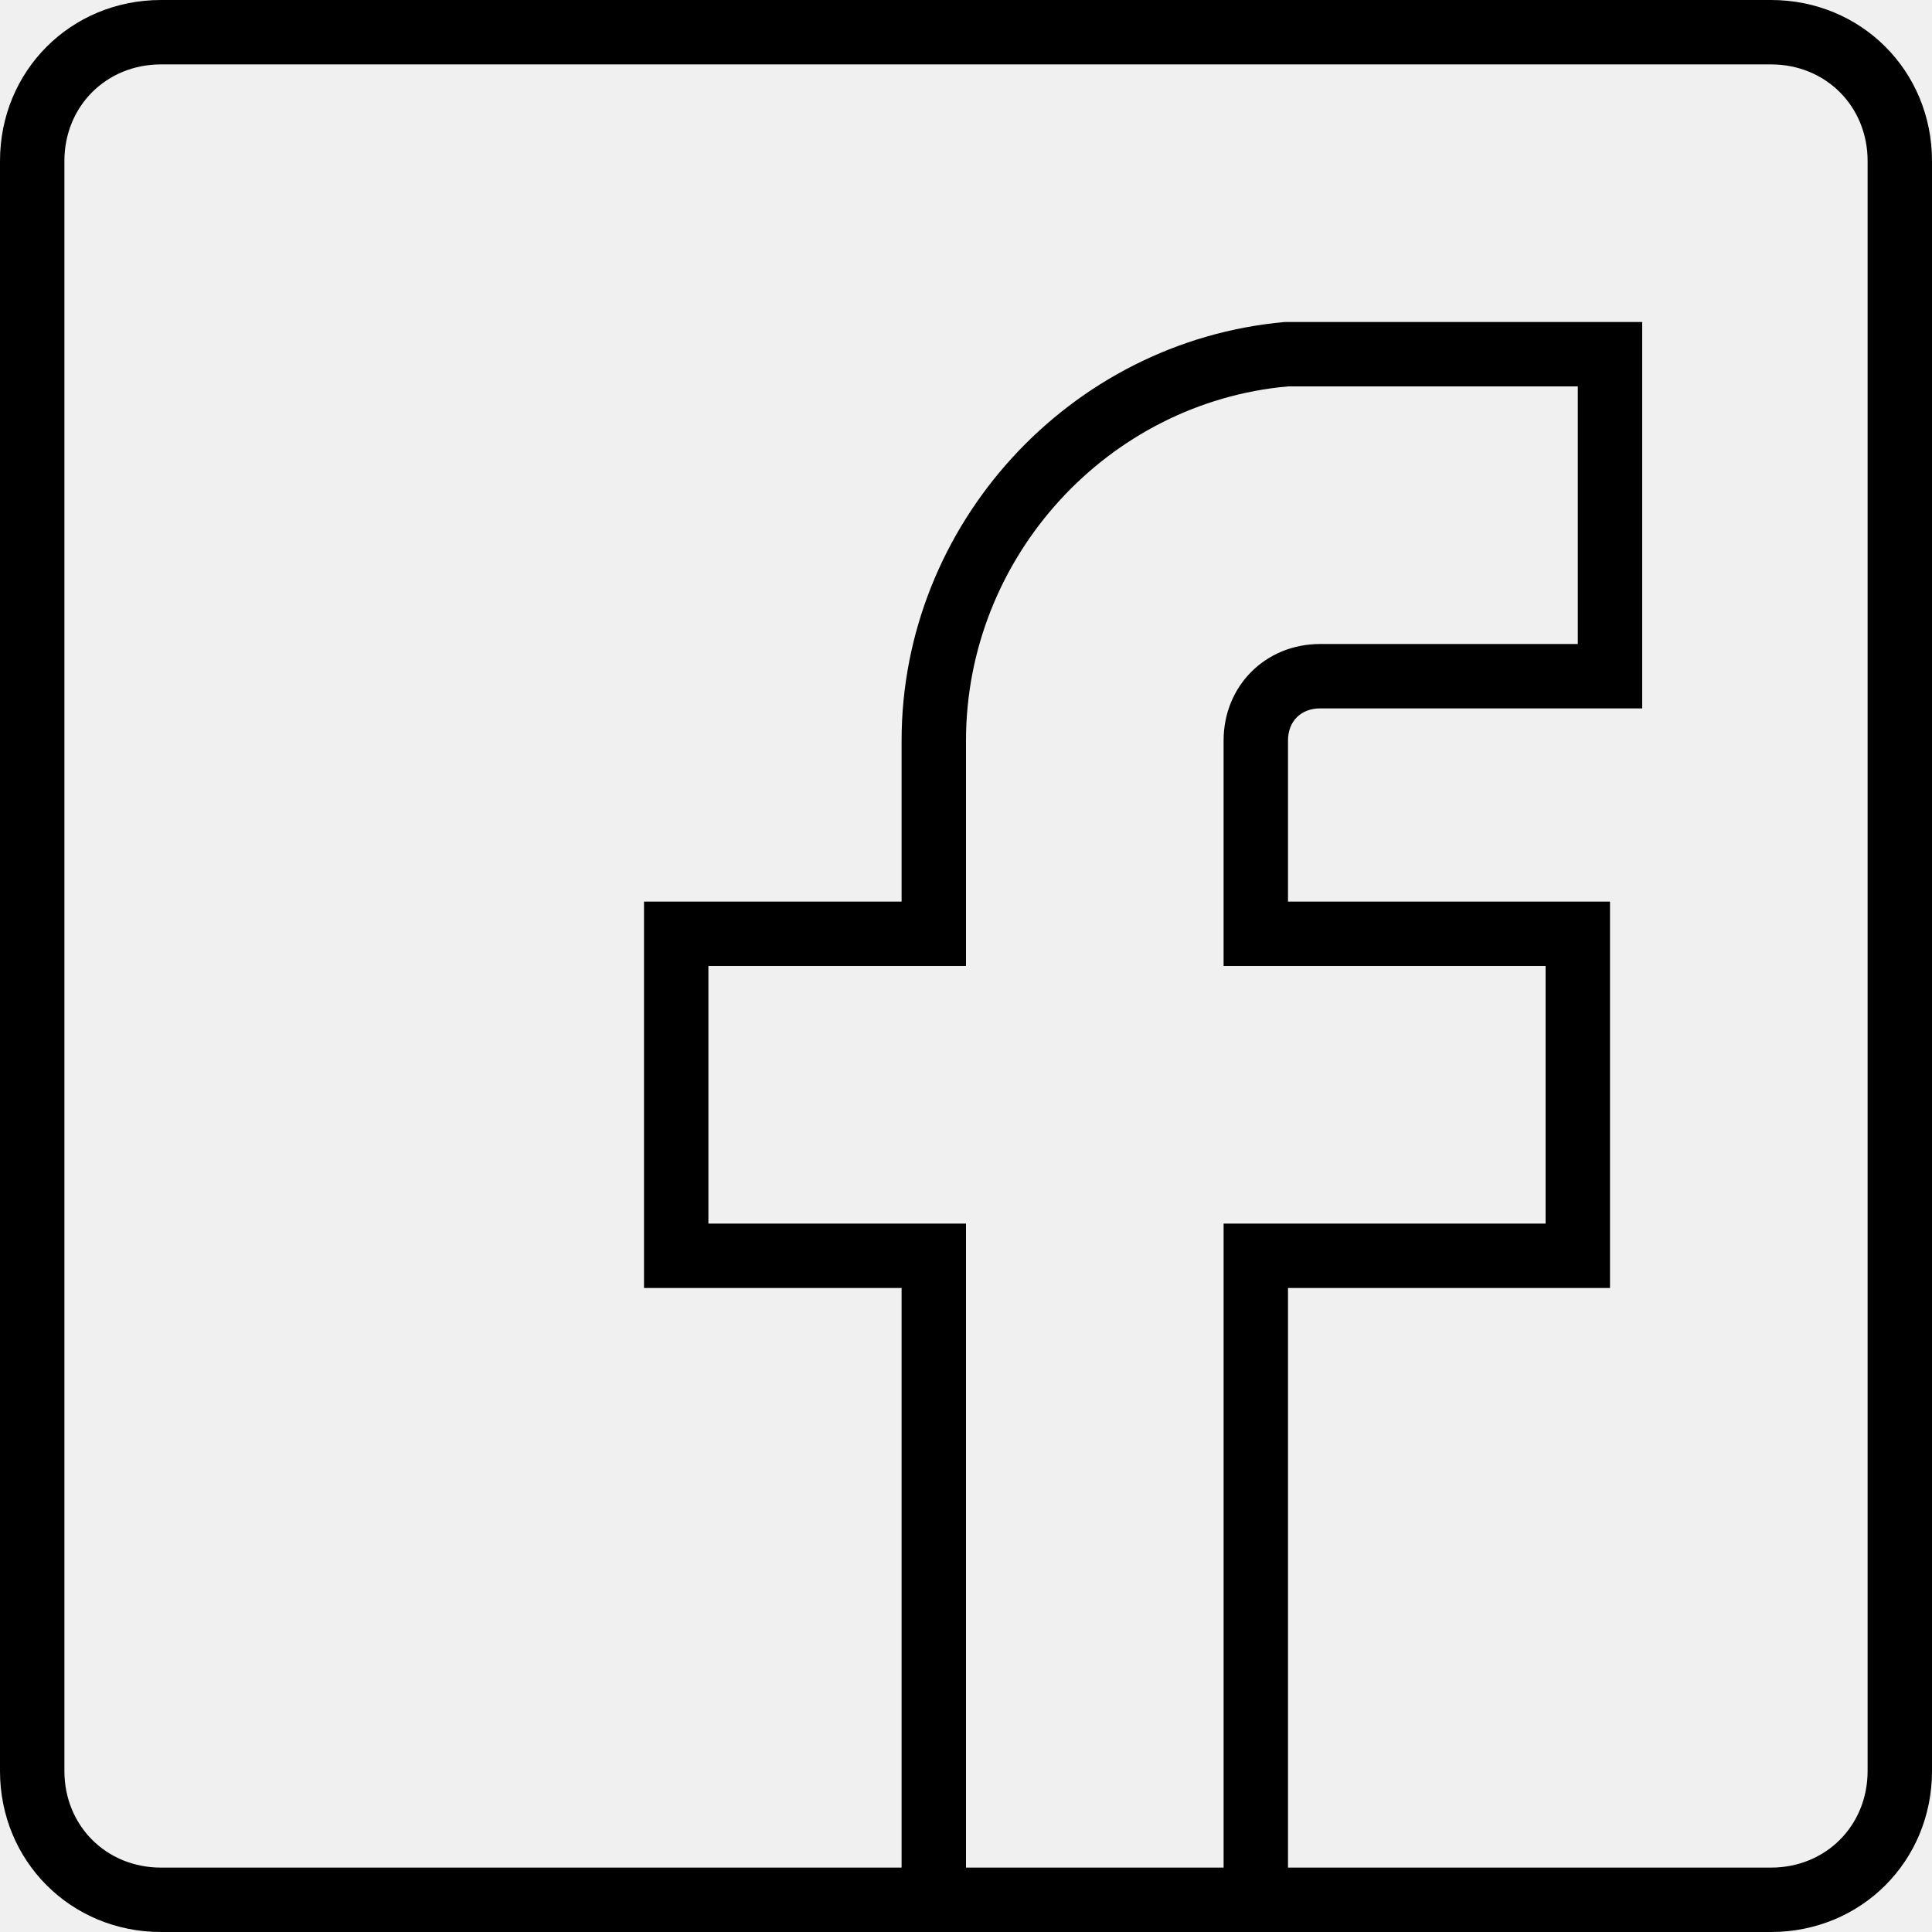
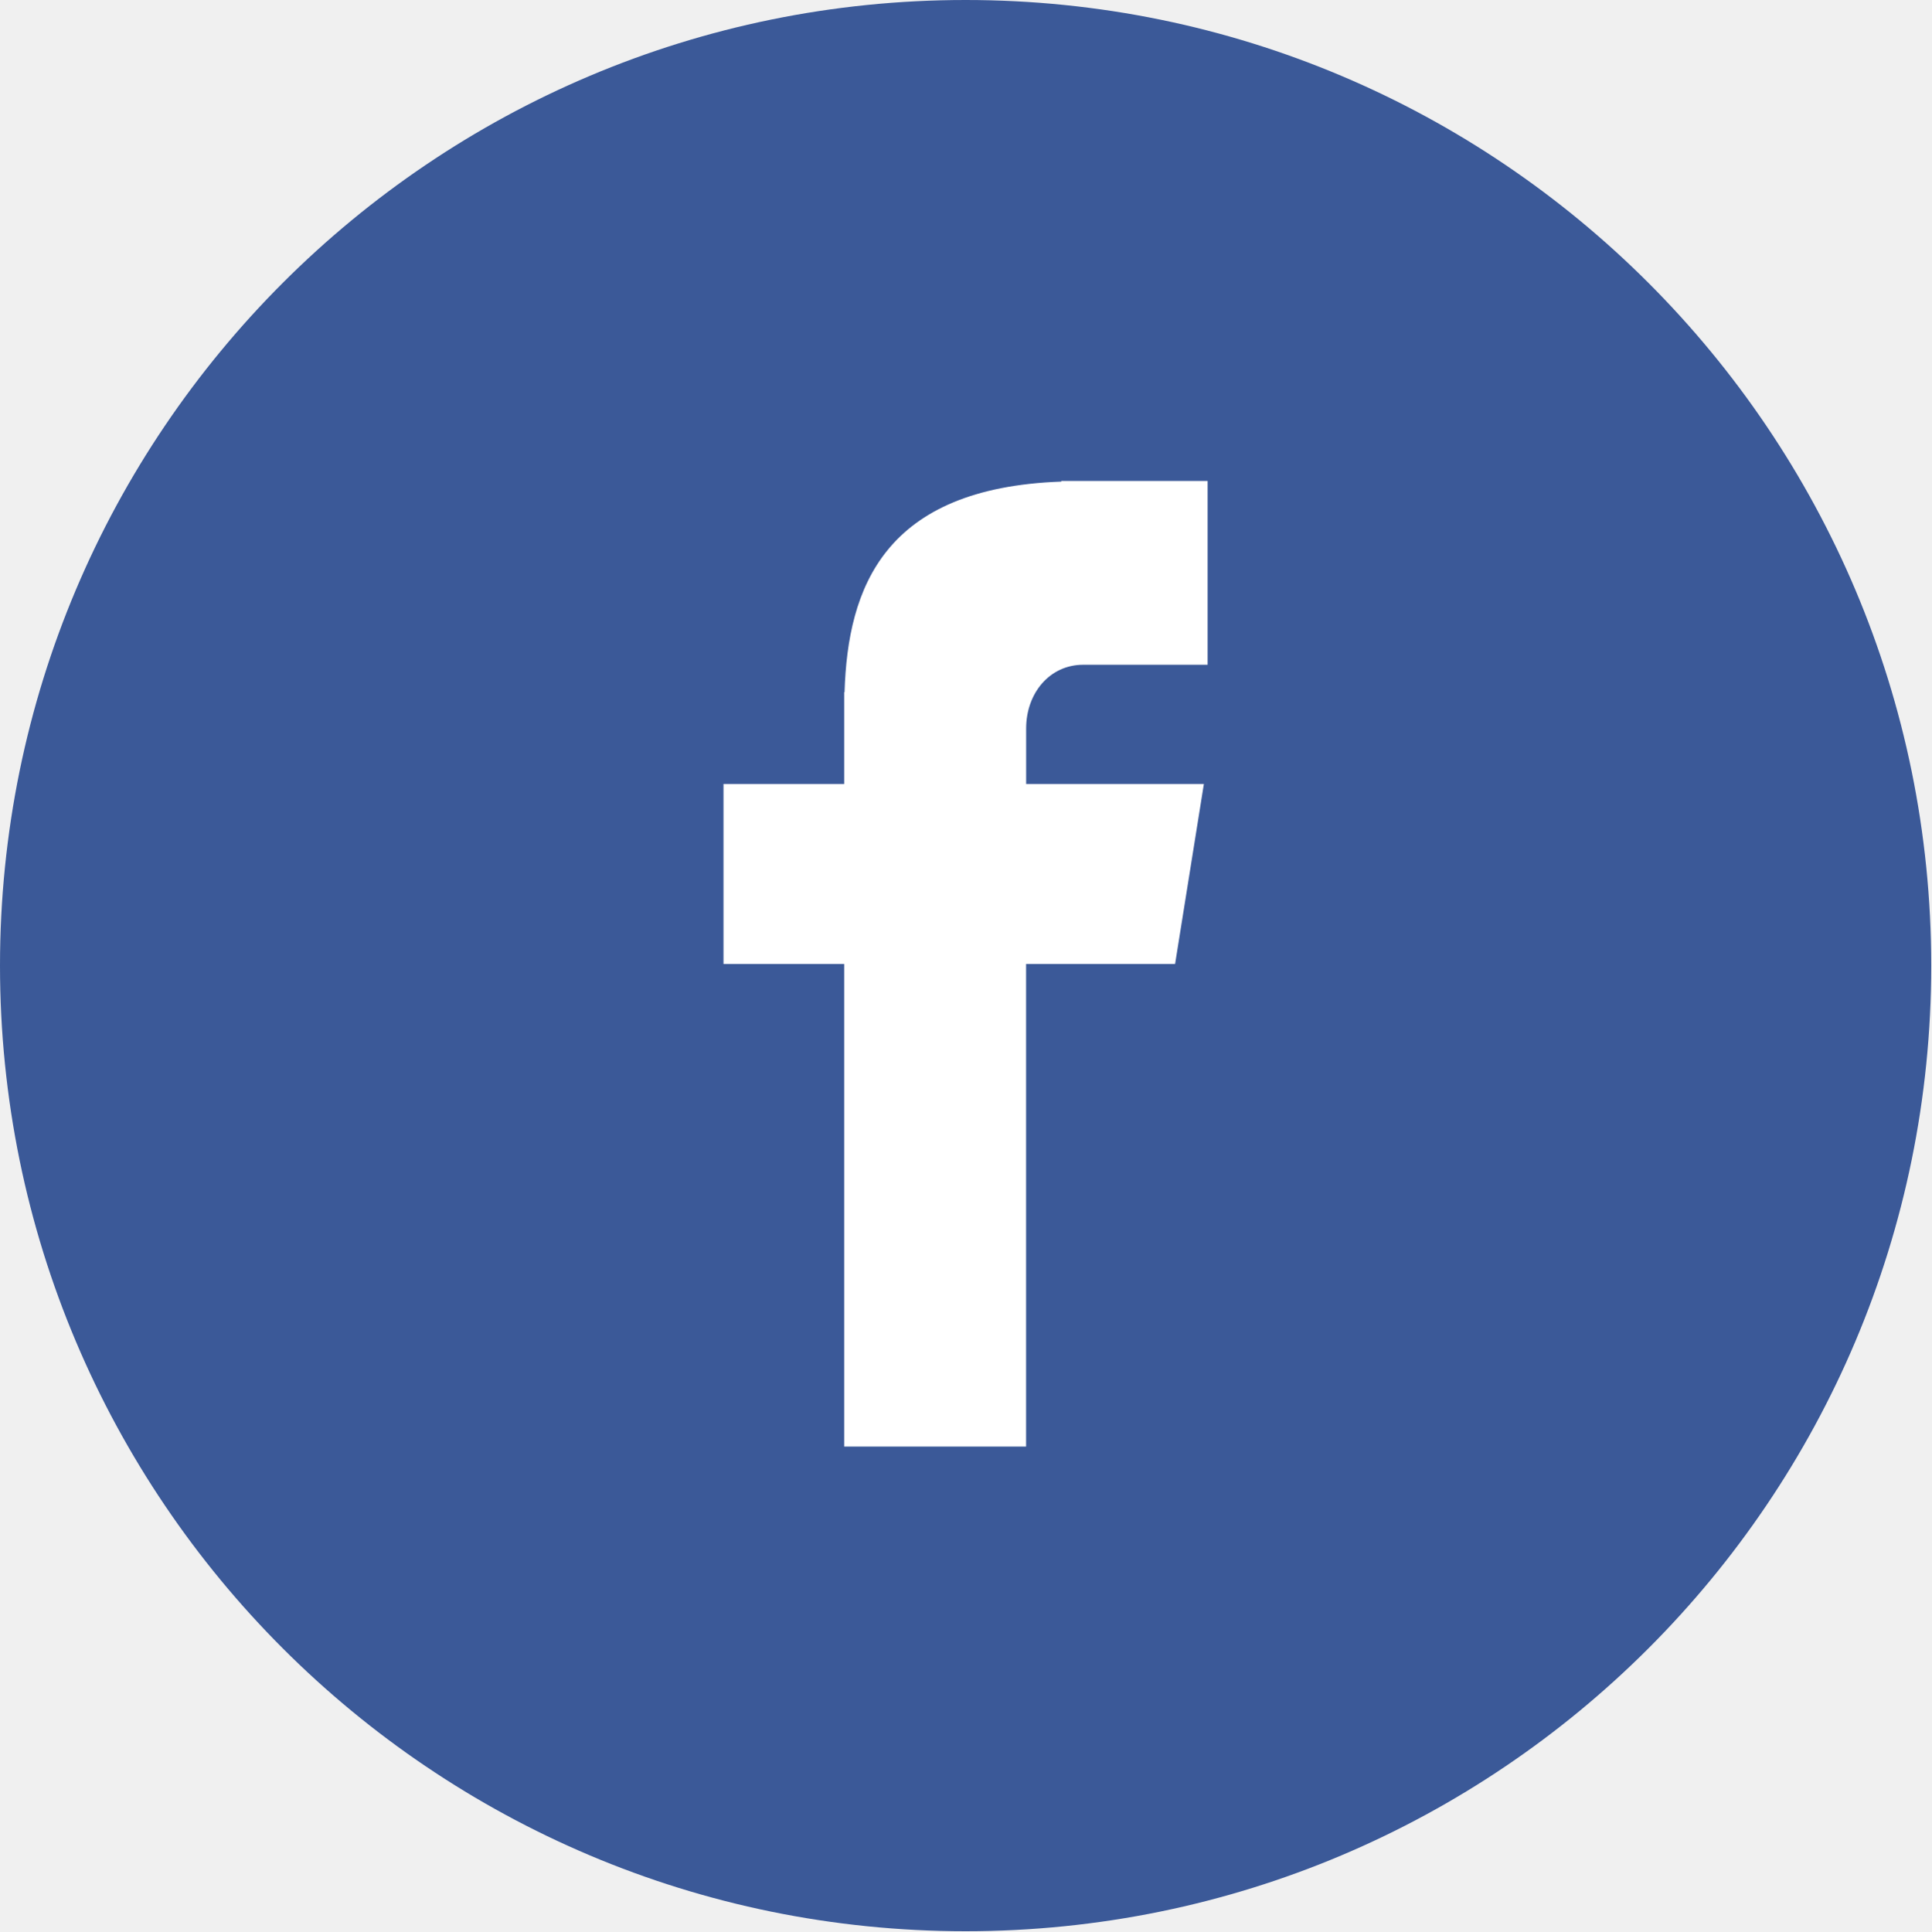
- <svg xmlns="http://www.w3.org/2000/svg" version="1.1" id="Layer_1" x="0px" y="0px" viewBox="0 0 512 512" style="enable-background:new 0 0 512 512;" xml:space="preserve">
-   <g transform="translate(1 1)">
-     <g>
-       <path d="M468.333-1H41.667C17.773-1-1,17.773-1,41.667v426.667C-1,492.227,17.773,511,41.667,511h196.267h102.4h128    C492.227,511,511,492.227,511,468.333V41.667C511,17.773,492.227-1,468.333-1z M255,493.933V323.267h-68.267V255H255v-59.733    c0-48.64,37.547-89.6,85.333-93.867h76.8v68.267h-68.267c-14.507,0-25.6,11.093-25.6,25.6V255H408.6v68.267h-85.333v170.667H255z     M493.933,468.333c0,14.507-11.093,25.6-25.6,25.6h-128v-153.6h85.333v-102.4h-85.333v-42.667c0-5.12,3.413-8.533,8.533-8.533    H434.2v-102.4h-94.72c-57.173,5.12-101.547,53.76-101.547,110.933v42.667h-68.267v102.4h68.267v153.6H41.667    c-14.507,0-25.6-11.093-25.6-25.6V41.667c0-14.507,11.093-25.6,25.6-25.6h426.667c14.507,0,25.6,11.093,25.6,25.6V468.333z" />
-     </g>
+ <svg xmlns="http://www.w3.org/2000/svg" version="1.1" id="Layer_1" x="0px" y="0px" viewBox="0 0 291.319 291.319" style="enable-background:new 0 0 291.319 291.319;" xml:space="preserve">
+   <g>
+     <path style="fill:#3B5998;" d="M145.659,0c80.45,0,145.66,65.219,145.66,145.66c0,80.45-65.21,145.659-145.66,145.659   S0,226.109,0,145.66C0,65.219,65.21,0,145.659,0z" />
+     <path style="fill:#FFFFFF;" d="M163.394,100.277h18.772v-27.73h-22.067v0.1c-26.738,0.947-32.218,15.977-32.701,31.763h-0.055   v13.847h-18.207v27.156h18.207v72.793h27.439v-72.793h22.477l4.342-27.156h-26.81v-8.366   C154.791,104.556,158.341,100.277,163.394,100.277z" />
  </g>
  <g>
</g>
  <g>
</g>
  <g>
</g>
  <g>
</g>
  <g>
</g>
  <g>
</g>
  <g>
</g>
  <g>
</g>
  <g>
</g>
  <g>
</g>
  <g>
</g>
  <g>
</g>
  <g>
</g>
  <g>
</g>
  <g>
</g>
</svg>
